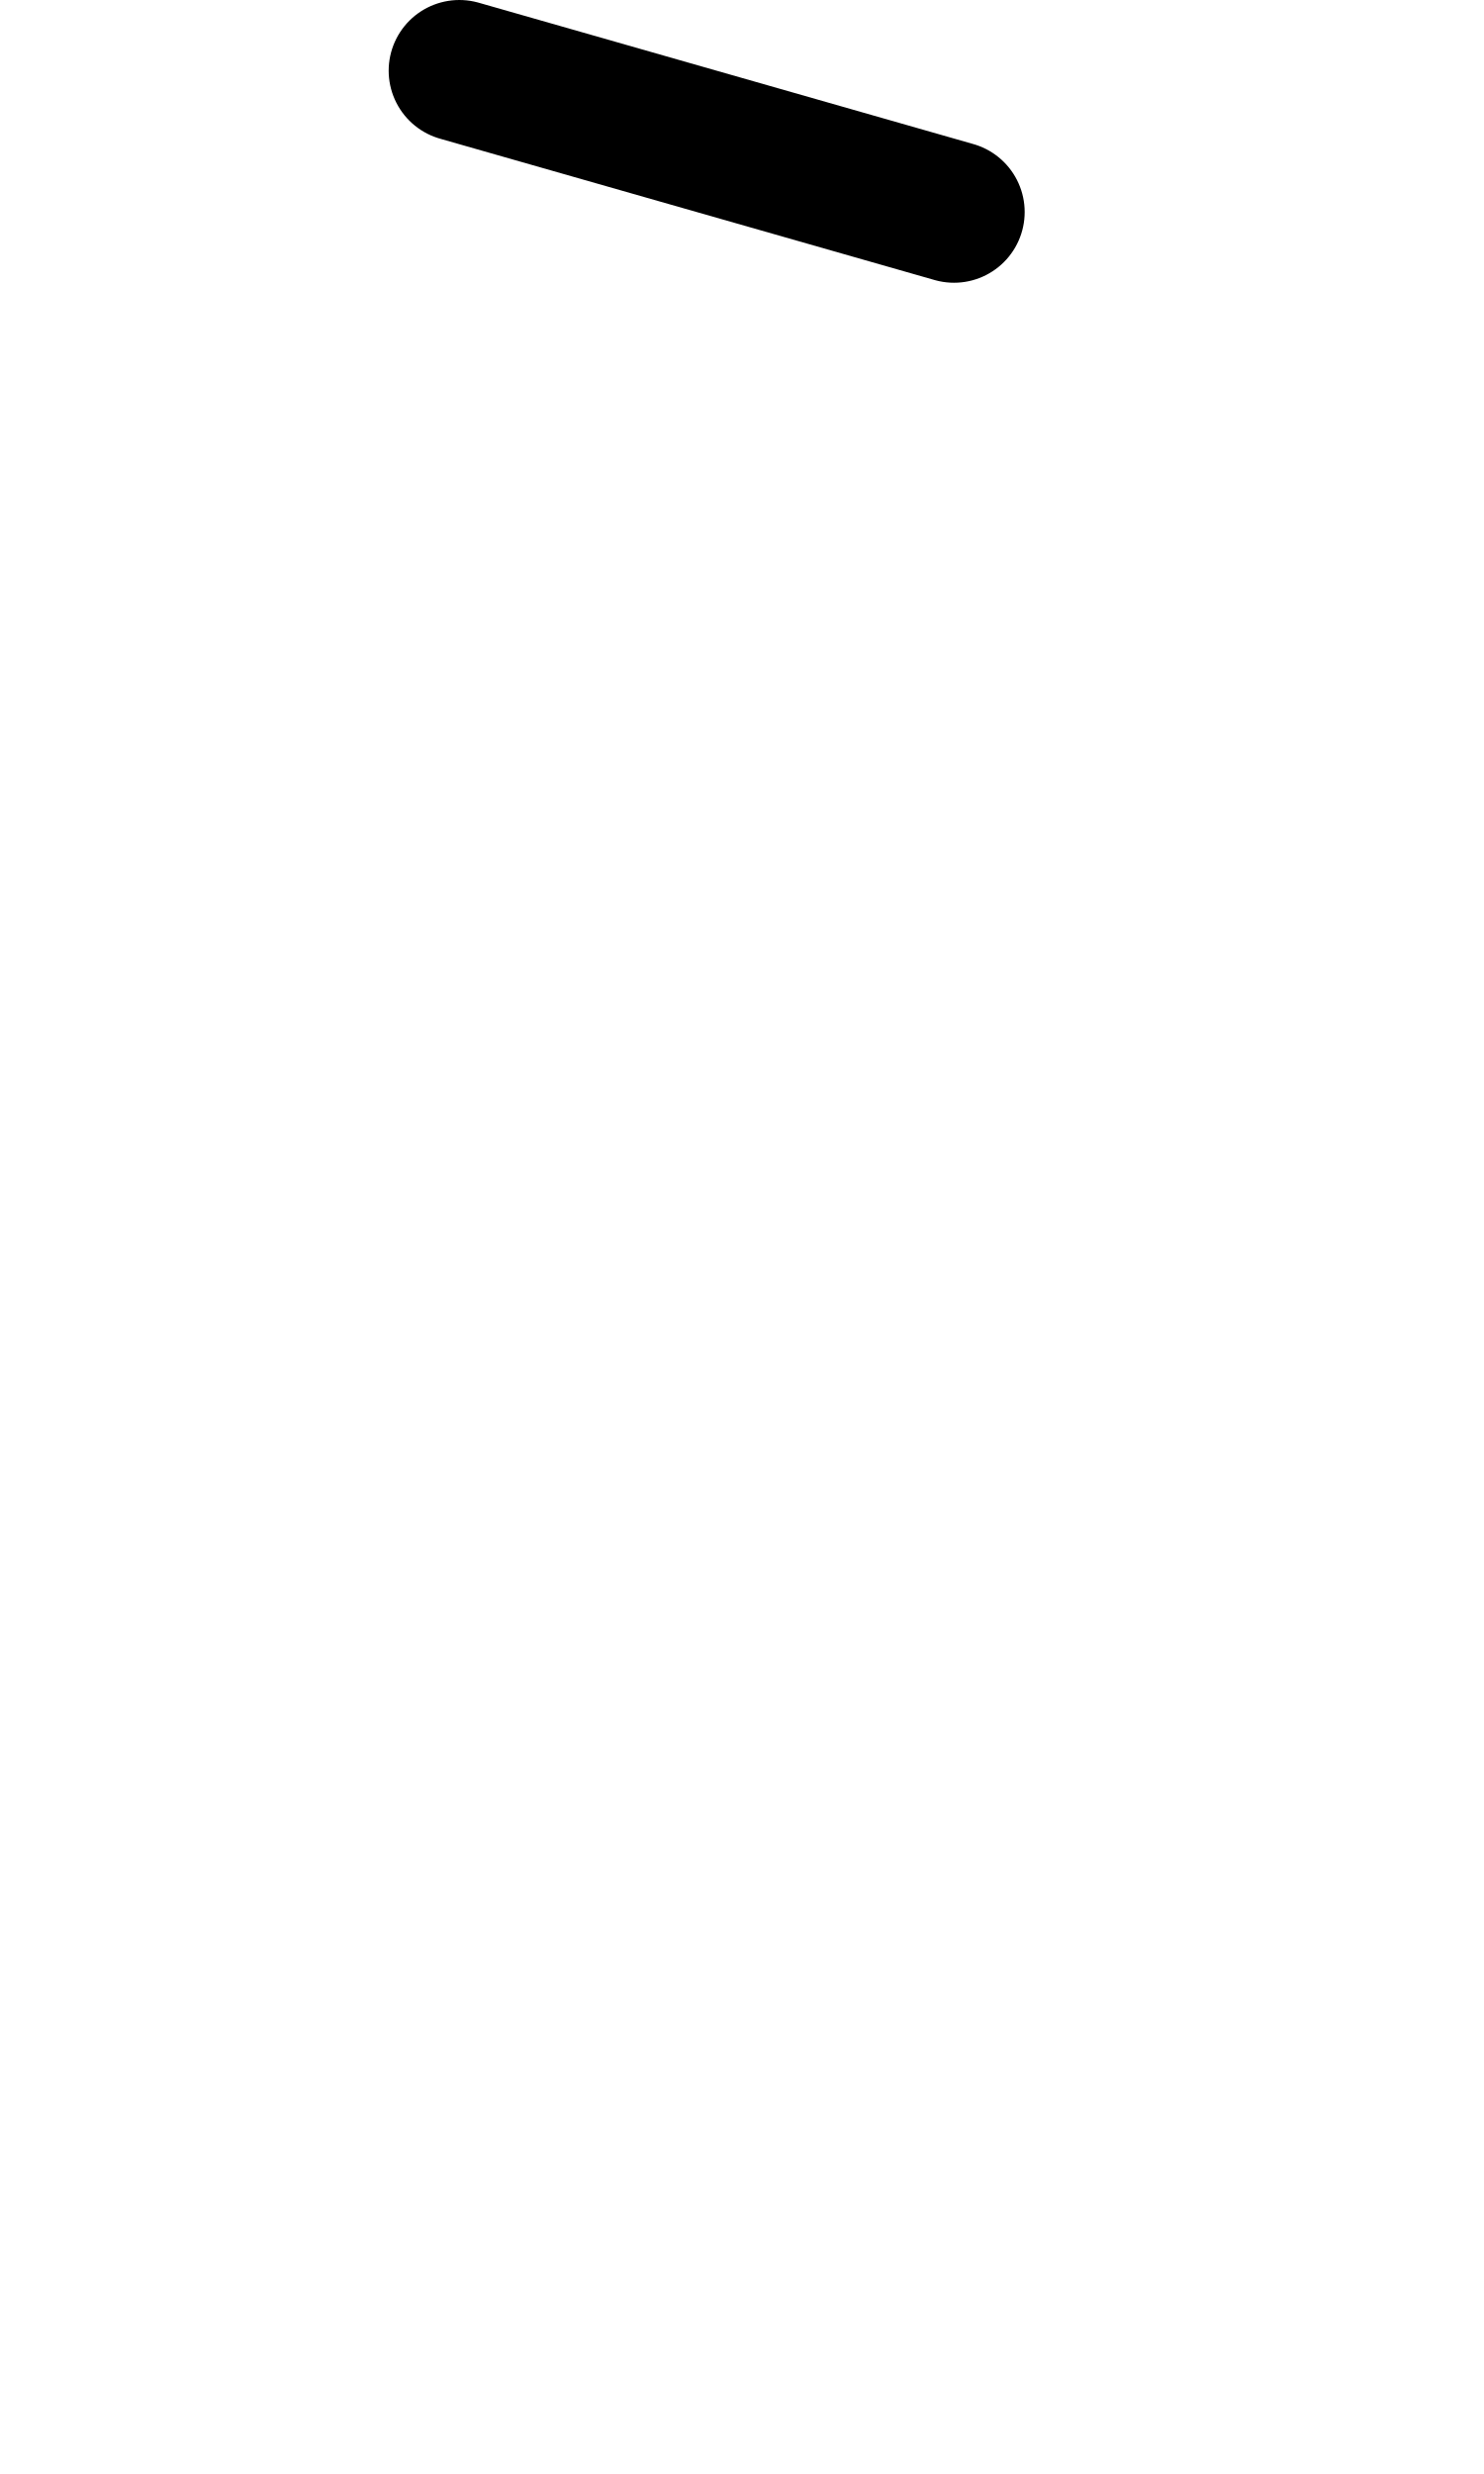
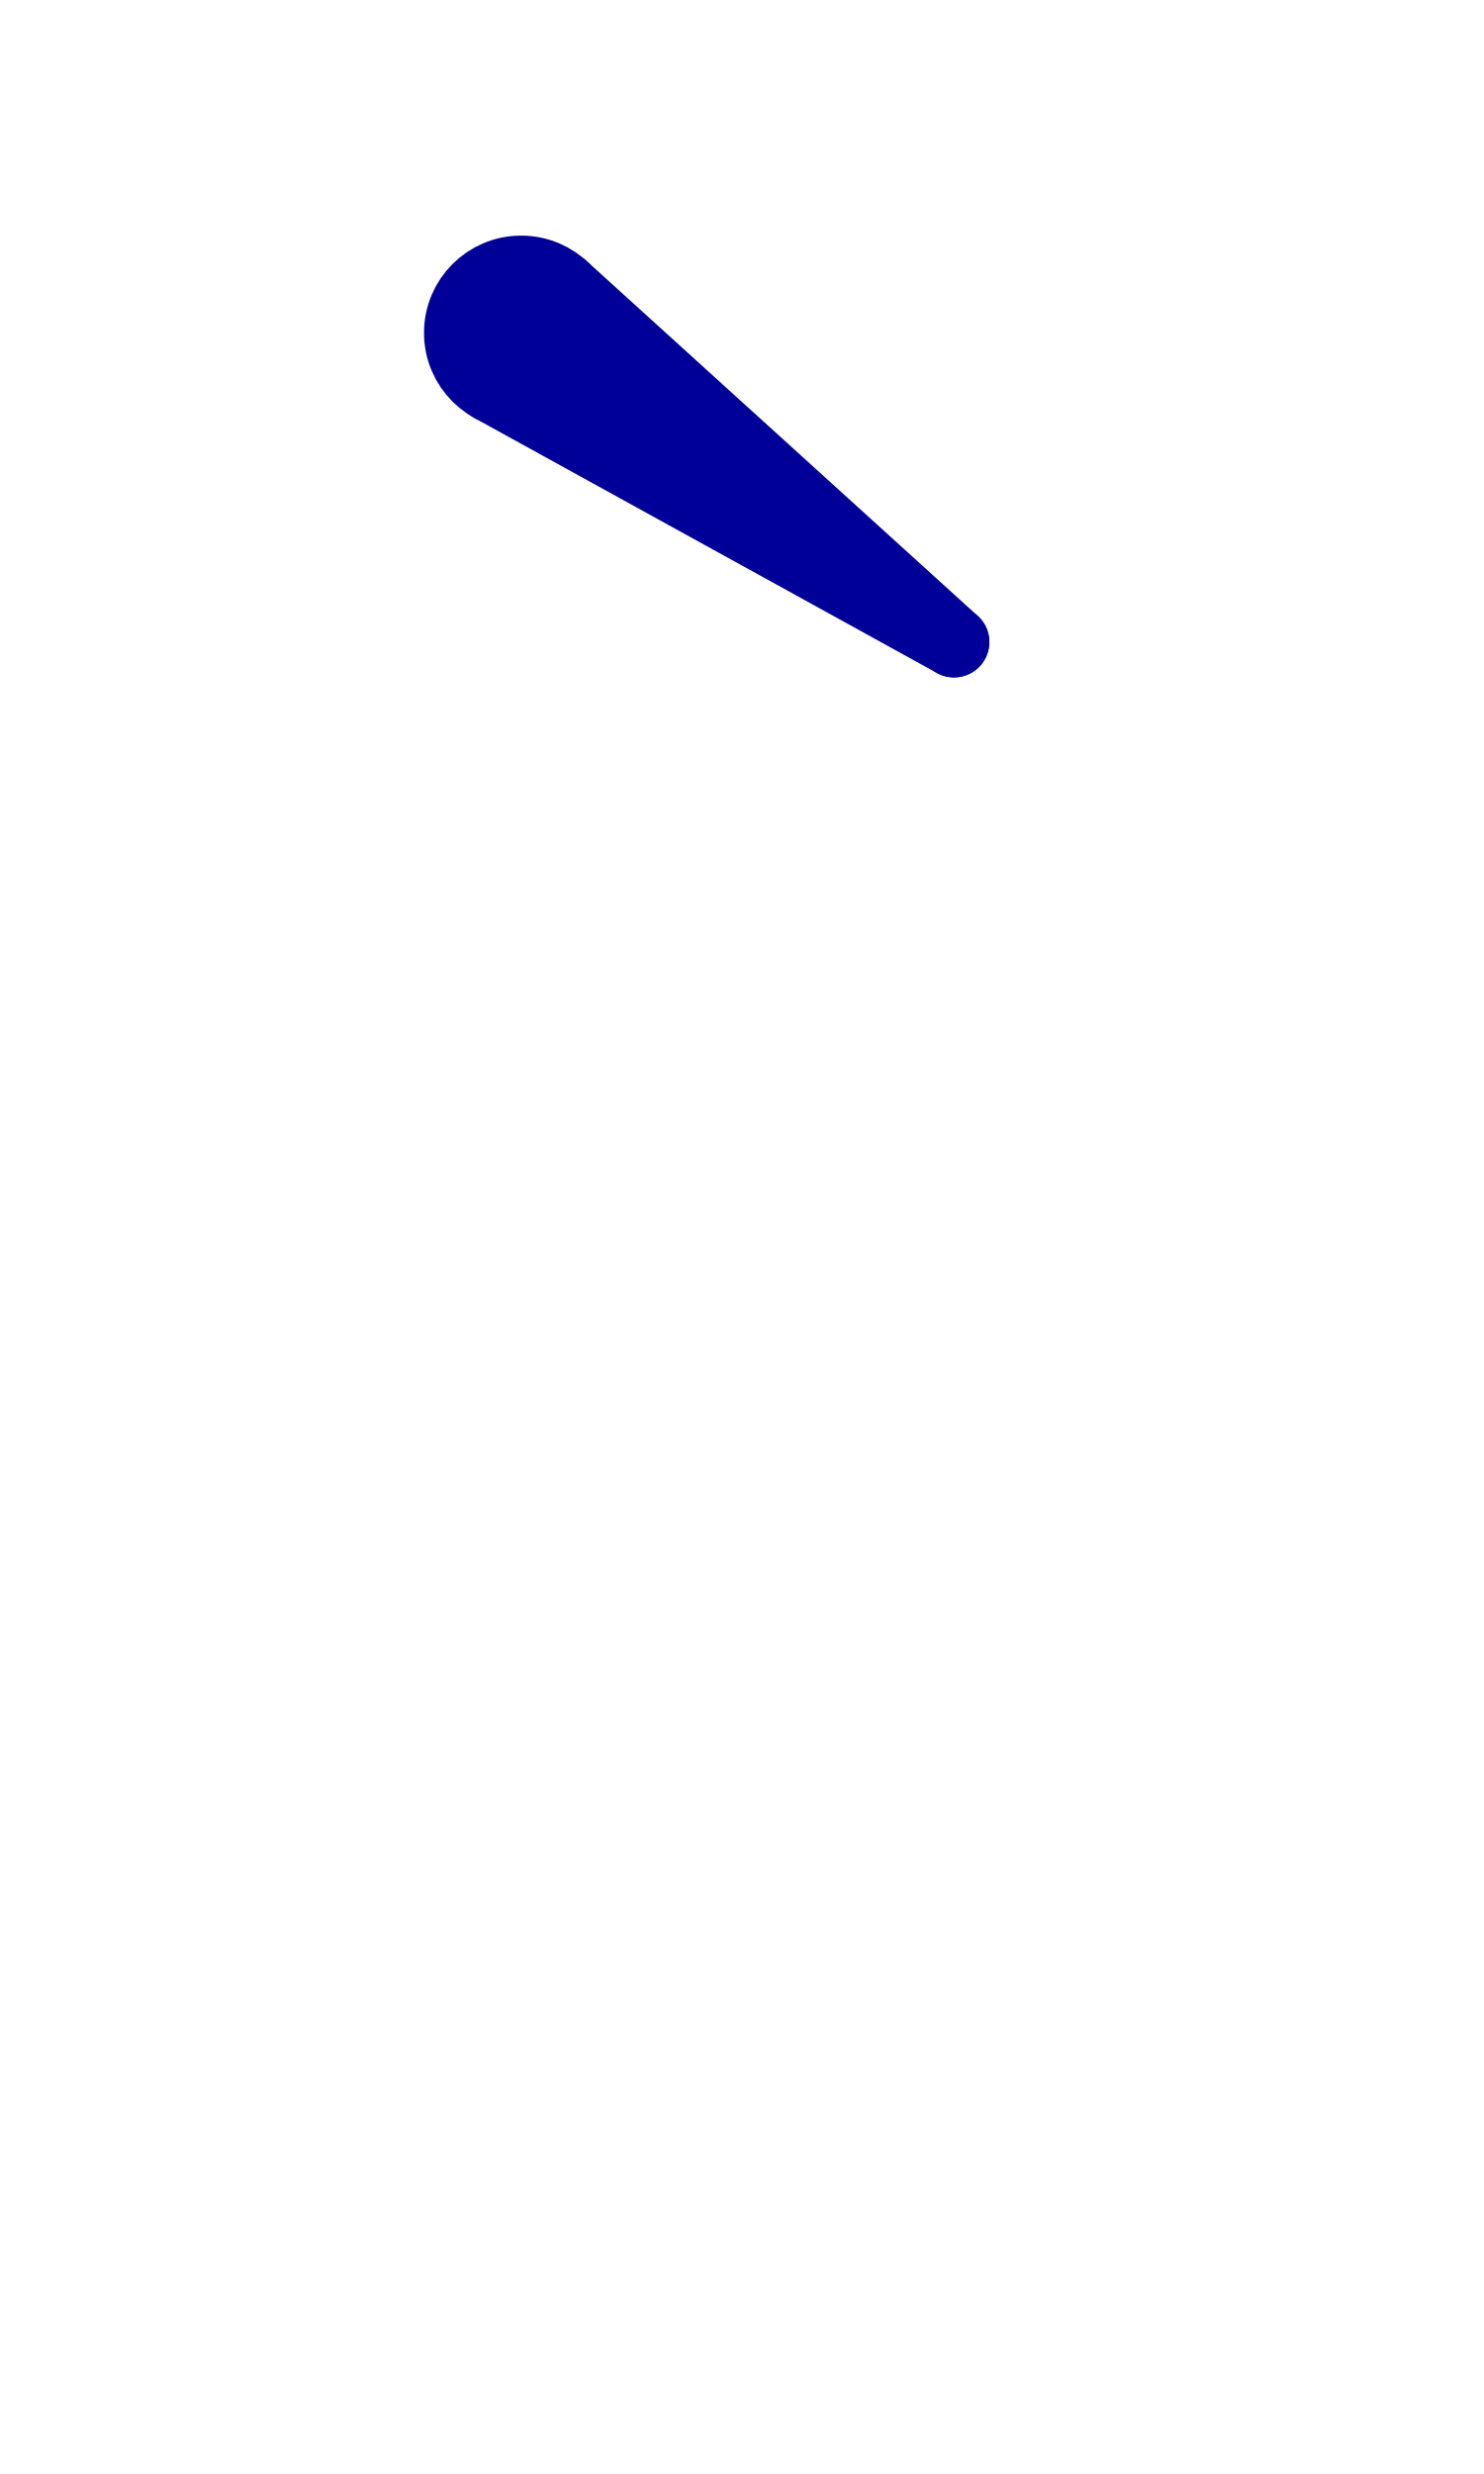
<svg xmlns="http://www.w3.org/2000/svg" width="1008" height="1680" viewBox="0 0 63 105" version="1.1" id="svg5" xml:space="preserve">
  <defs id="defs2" />
  <g id="layer3" style="display:inline;opacity:0.5;stroke-width:3.6;stroke-dasharray:none" transform="matrix(0.8333333,0,0,0.8333333,-157.9762,-173.0963)" />
  <g id="layer2" style="display:inline" />
  <g id="layer1" style="display:inline">
-     <path style="fill:none;stroke:#000000;stroke-width:6;stroke-linecap:round;stroke-linejoin:round;paint-order:markers fill stroke" d="M 40.5,9 19.5,3" id="path5836" />
+     <circle style="fill:none;stroke:#000099;stroke-width:3;stroke-linecap:round;stroke-linejoin:round" id="path1" cx="22.125" cy="14.125" r="2.625" />
+     <path style="fill:none;stroke:#000099;stroke-width:3;stroke-linecap:round;stroke-linejoin:round" d="M 23.889,12.181 40.5,27.25 20.858,16.424" id="path2" />
+     <path style="fill:none;stroke:#000099;stroke-width:3;stroke-linecap:round;stroke-linejoin:round" d="M 40.5,27.25 22.125,14.125" id="path3" />
  </g>
</svg>
